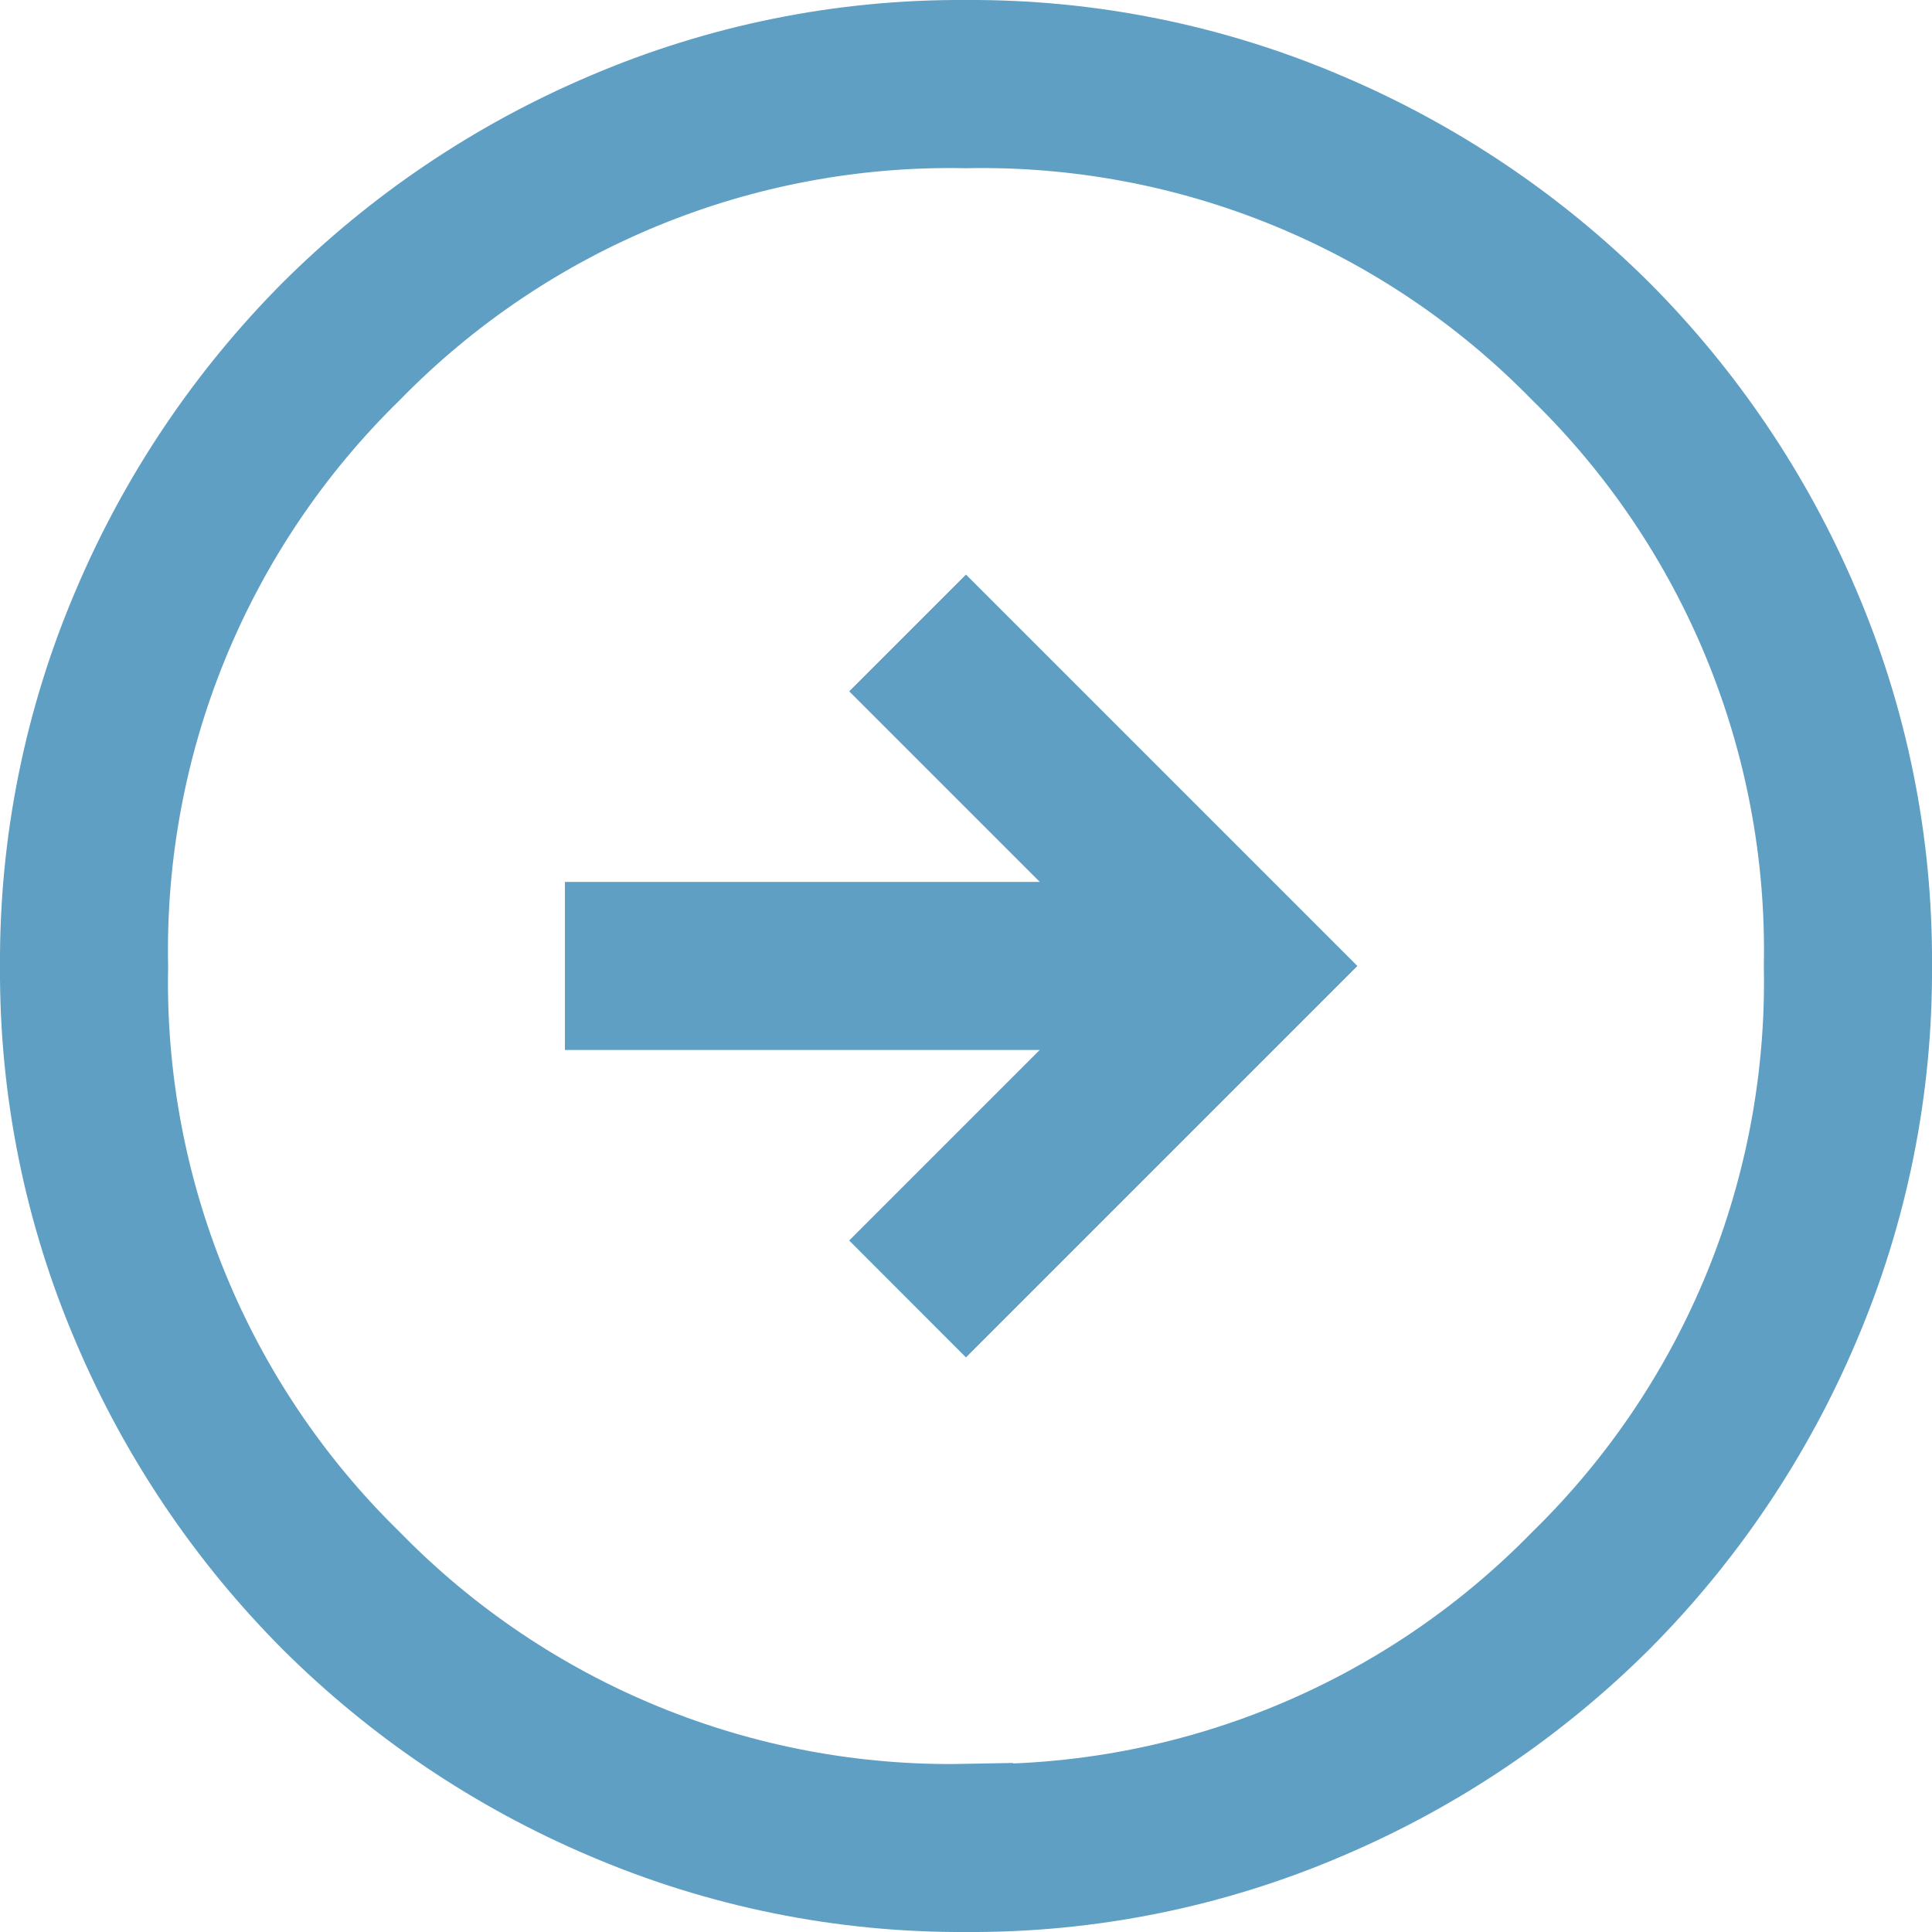
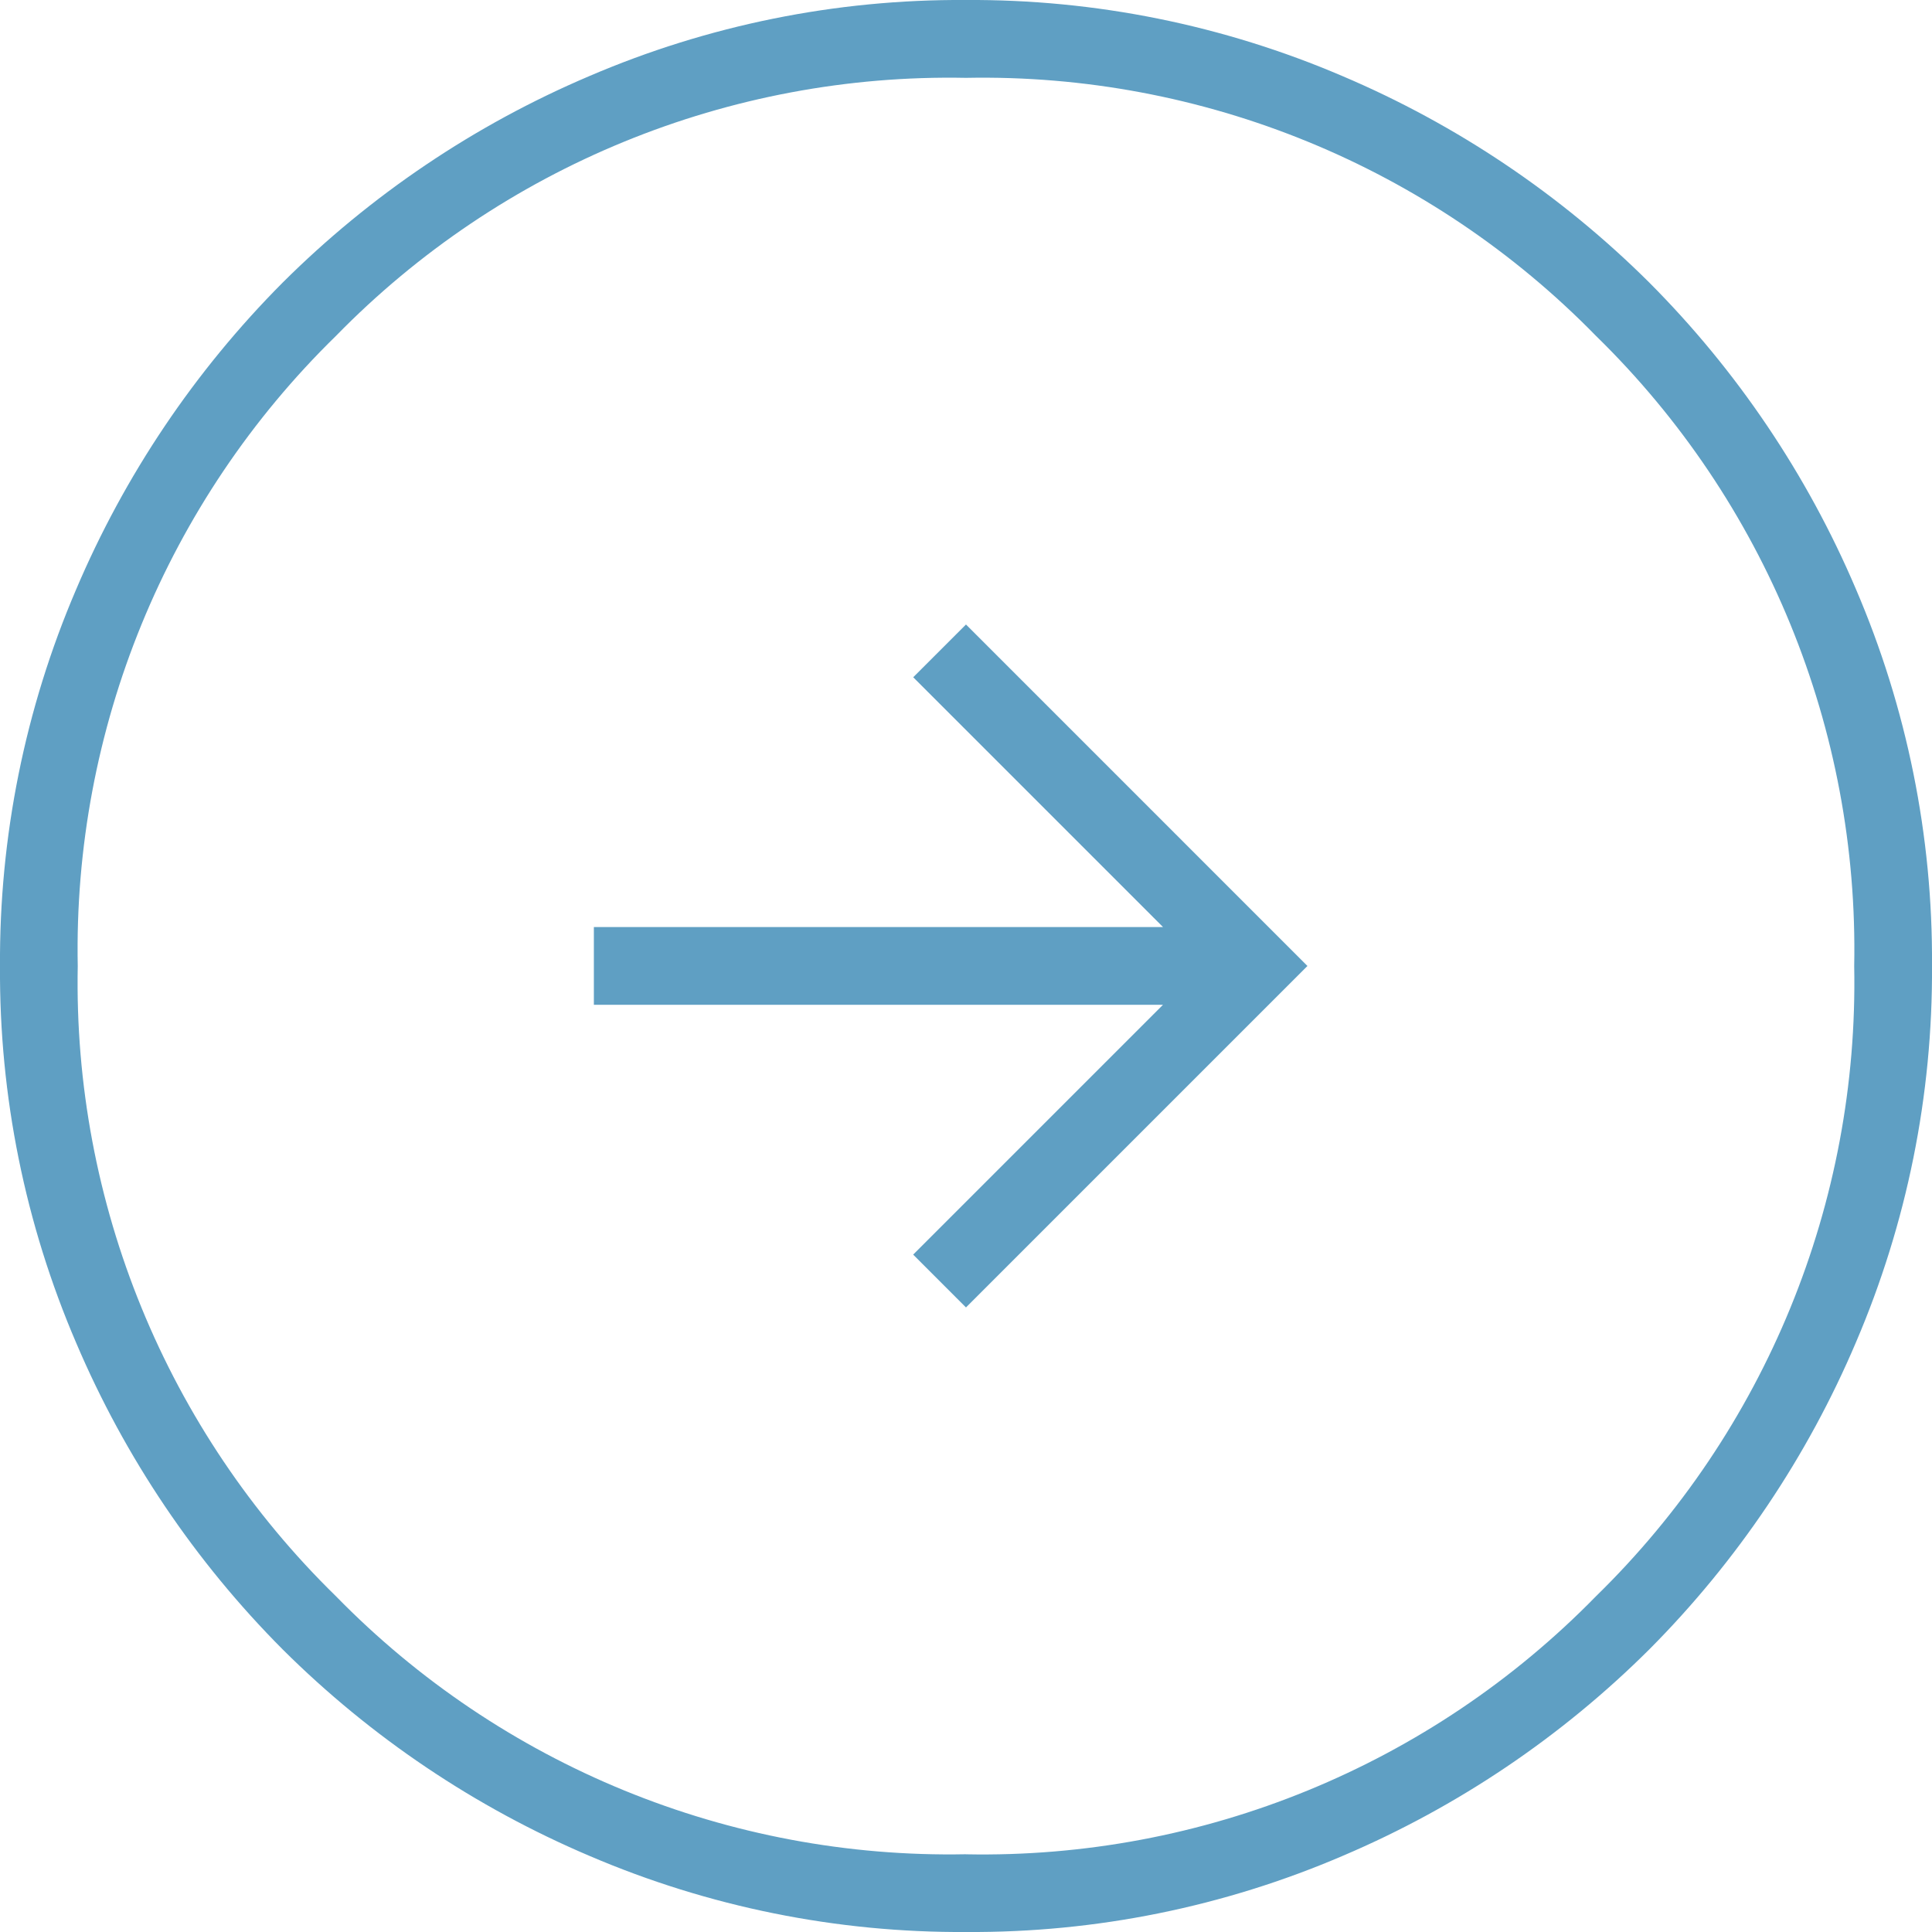
- <svg xmlns="http://www.w3.org/2000/svg" width="41.039" height="41.039" viewBox="0 0 41.039 41.039">
-   <path id="icon" d="M151.519-801.581l6.9-6.9-6.9-6.9-1.066,1.066,5.048,5.048H144v1.57h11.5l-5.048,5.048Zm.01,12.62a19.03,19.03,0,0,1-7.613-1.536,19.721,19.721,0,0,1-6.2-4.17,19.7,19.7,0,0,1-4.175-6.194A18.976,18.976,0,0,1,132-808.471a19.03,19.03,0,0,1,1.536-7.613,19.721,19.721,0,0,1,4.17-6.2,19.7,19.7,0,0,1,6.194-4.175A18.976,18.976,0,0,1,151.51-828a19.031,19.031,0,0,1,7.613,1.536,19.722,19.722,0,0,1,6.2,4.17A19.7,19.7,0,0,1,169.5-816.1a18.976,18.976,0,0,1,1.539,7.609,19.031,19.031,0,0,1-1.536,7.613,19.722,19.722,0,0,1-4.17,6.2,19.7,19.7,0,0,1-6.194,4.175A18.976,18.976,0,0,1,151.529-788.961Zm-.01-1.57a17.323,17.323,0,0,0,12.732-5.216,17.323,17.323,0,0,0,5.216-12.732,17.323,17.323,0,0,0-5.216-12.732,17.323,17.323,0,0,0-12.732-5.216,17.323,17.323,0,0,0-12.732,5.216,17.323,17.323,0,0,0-5.216,12.732,17.323,17.323,0,0,0,5.216,12.732A17.323,17.323,0,0,0,151.519-790.532ZM151.519-808.481Z" transform="translate(-131 829)" fill="#5f9fc3" stroke="#5f9fc3" stroke-width="2" />
+ <svg xmlns="http://www.w3.org/2000/svg" width="39.039" height="39.039" viewBox="0 0 39.039 39.039">
+   <path id="icon" d="M151.519-801.581l6.9-6.9-6.9-6.9-1.066,1.066,5.048,5.048H144v1.57h11.5l-5.048,5.048Zm.01,12.62a19.03,19.03,0,0,1-7.613-1.536,19.721,19.721,0,0,1-6.2-4.17,19.7,19.7,0,0,1-4.175-6.194A18.976,18.976,0,0,1,132-808.471a19.03,19.03,0,0,1,1.536-7.613,19.721,19.721,0,0,1,4.17-6.2,19.7,19.7,0,0,1,6.194-4.175A18.976,18.976,0,0,1,151.51-828a19.031,19.031,0,0,1,7.613,1.536,19.722,19.722,0,0,1,6.2,4.17A19.7,19.7,0,0,1,169.5-816.1a18.976,18.976,0,0,1,1.539,7.609,19.031,19.031,0,0,1-1.536,7.613,19.722,19.722,0,0,1-4.17,6.2,19.7,19.7,0,0,1-6.194,4.175A18.976,18.976,0,0,1,151.529-788.961Zm-.01-1.57a17.323,17.323,0,0,0,12.732-5.216,17.323,17.323,0,0,0,5.216-12.732,17.323,17.323,0,0,0-5.216-12.732,17.323,17.323,0,0,0-12.732-5.216,17.323,17.323,0,0,0-12.732,5.216,17.323,17.323,0,0,0-5.216,12.732,17.323,17.323,0,0,0,5.216,12.732A17.323,17.323,0,0,0,151.519-790.532ZM151.519-808.481Z" transform="translate(-132 828)" fill="#5f9fc3" />
</svg>
